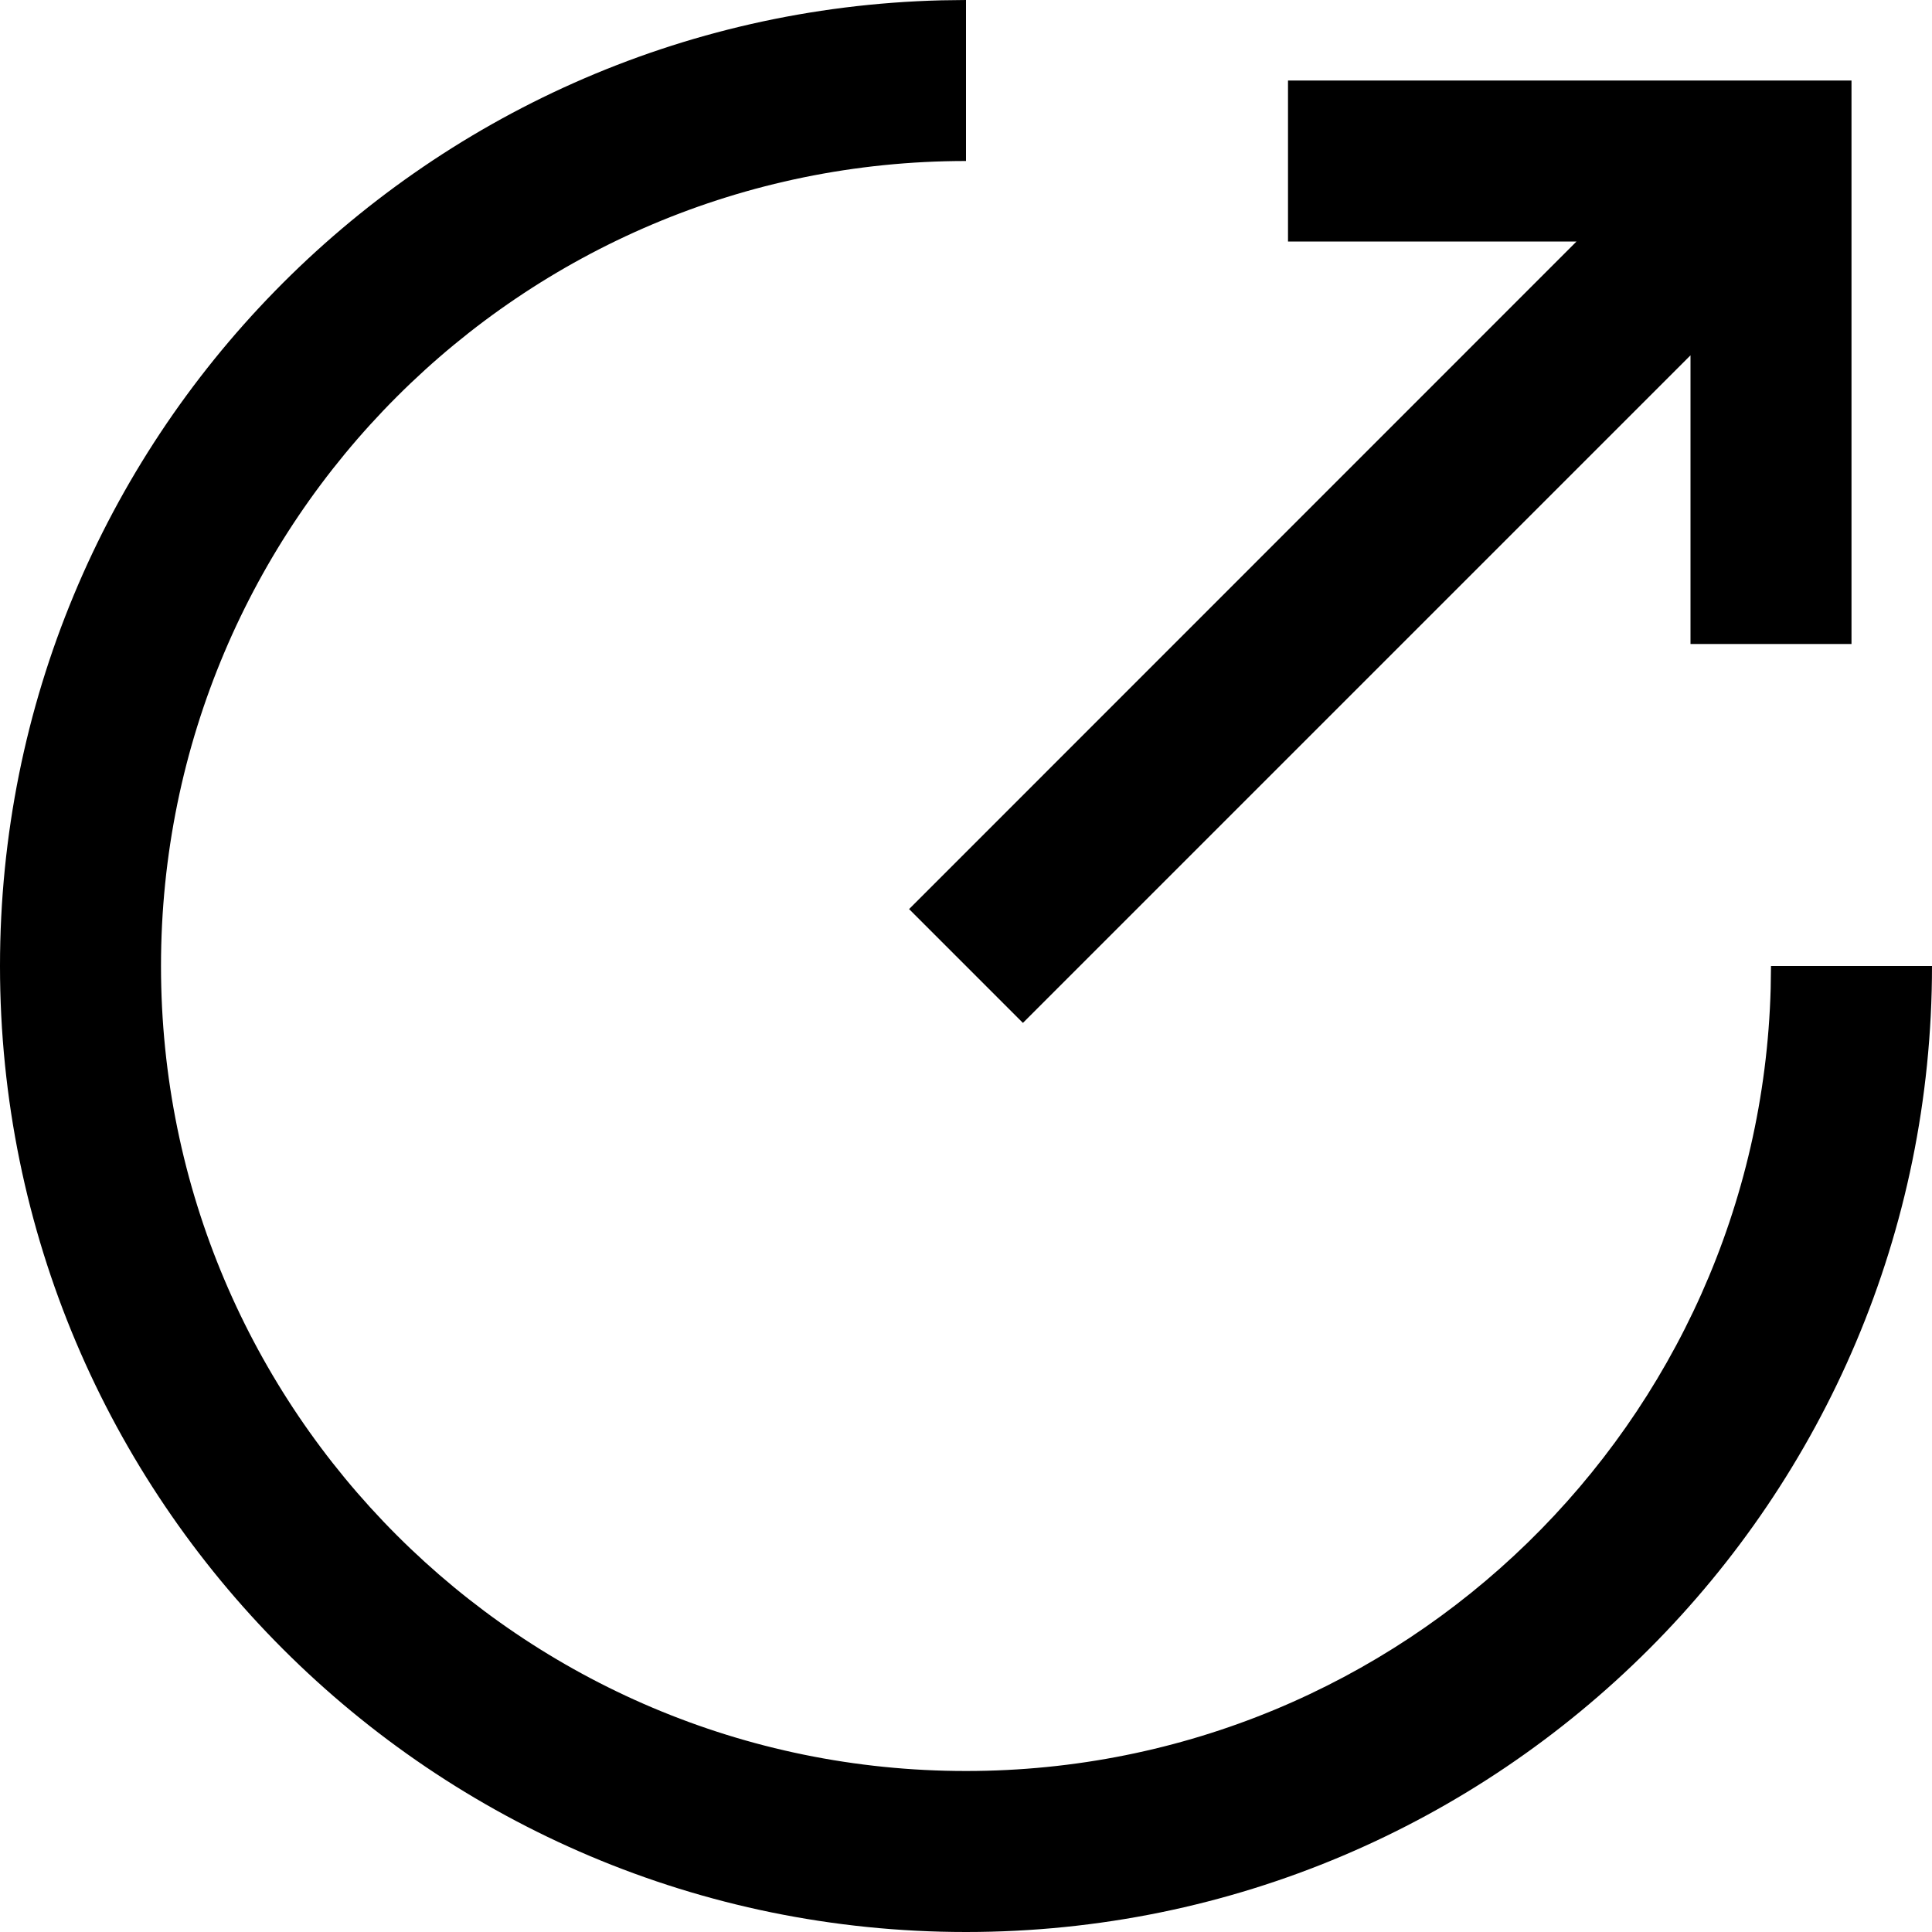
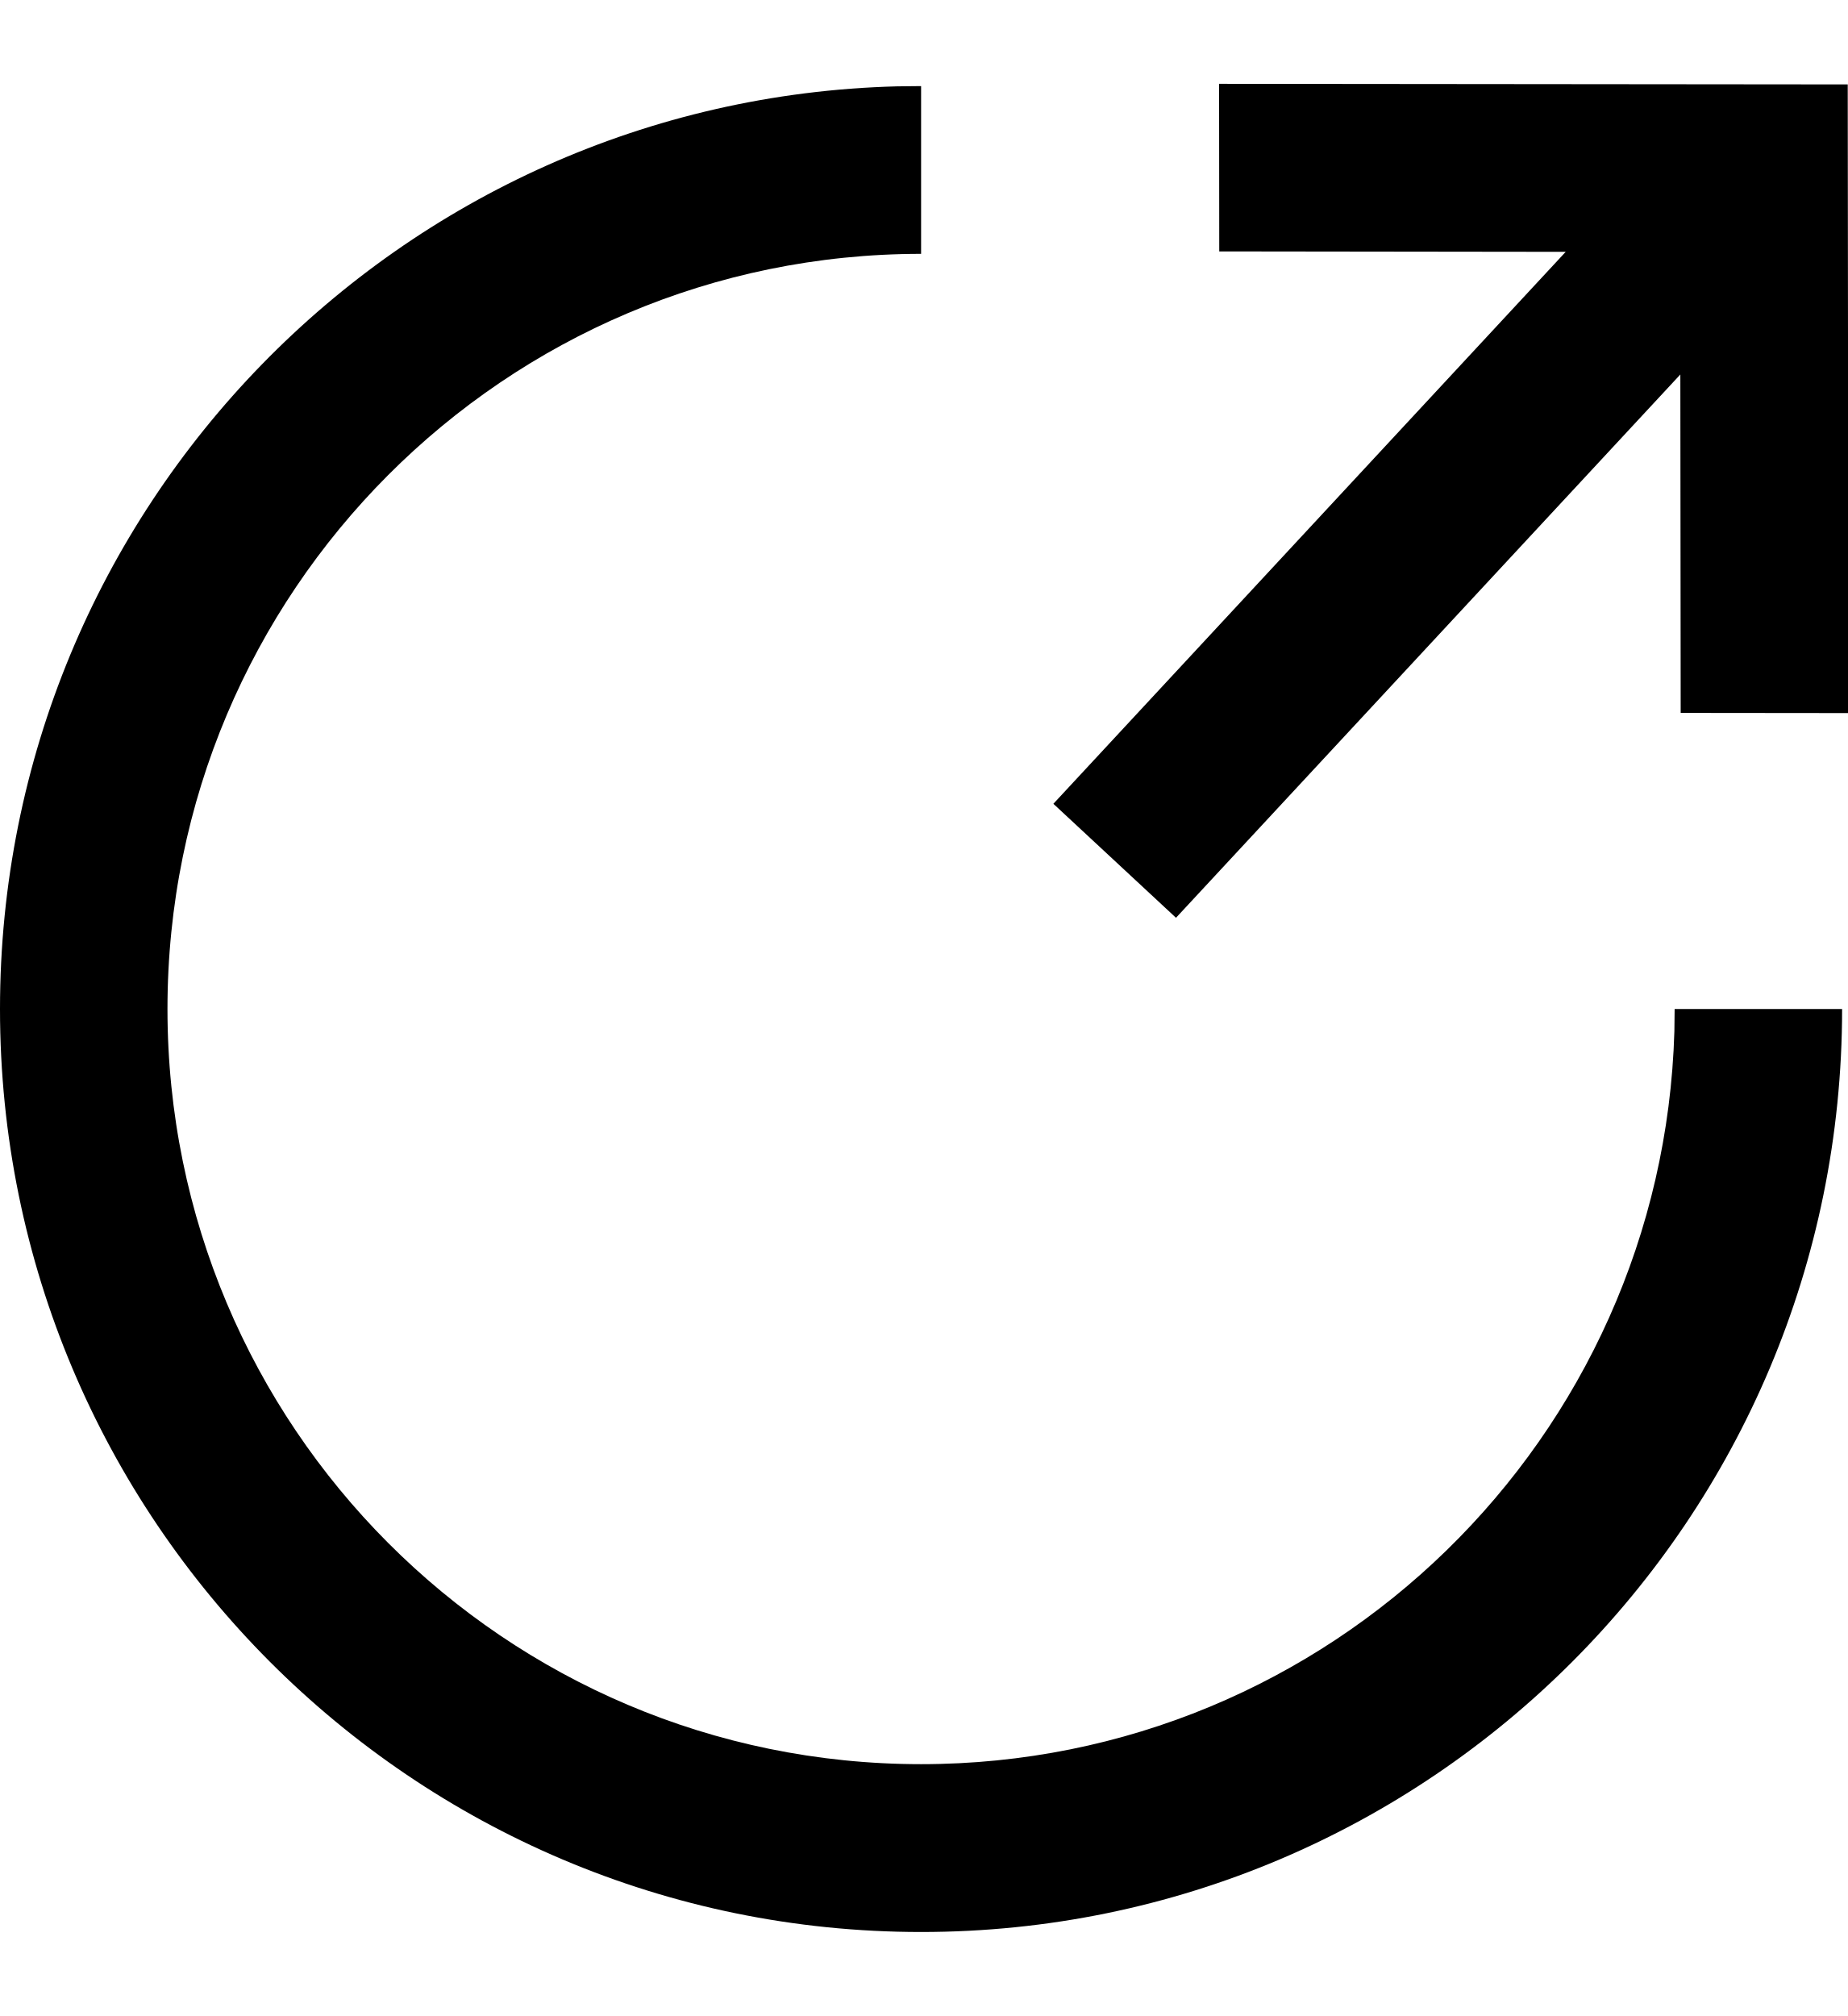
- <svg xmlns="http://www.w3.org/2000/svg" width="24" height="24" viewBox="0 0 24 24">
-   <path d="M12 0v2C6.477 2 2 6.477 2 12s4.477 10 10 10c5.43 0 9.848-4.327 9.996-9.72L22 12h2c0 6.627-5.373 12-12 12S0 18.627 0 12C0 5.475 5.209.166 11.695.004L12 0zm11 1v7h-2V4.414l-8.293 8.293-1.414-1.414L19.584 3H16V1h7z" />
+ <svg xmlns="http://www.w3.org/2000/svg" width="22" height="24" viewBox="0 0 22 24">
+   <path d="M10.967 1.025v1.997c-4.956 0-8.973 4.025-8.973 8.99s4.017 8.99 8.973 8.99c4.867 0 8.829-3.882 8.969-8.725l.003-.265h1.994c0 6.069-4.91 10.988-10.966 10.988C4.91 23 0 18.08 0 12.012 0 6.04 4.755 1.182 10.68 1.028l.287-.003zm3.548-.027L22 1.005l.008 7.484-1.997-.002-.004-4.029-6.005 6.468-1.46-1.357 6.1-6.571-4.125-.005-.002-1.995z" fill-rule="evenodd" />
</svg>
